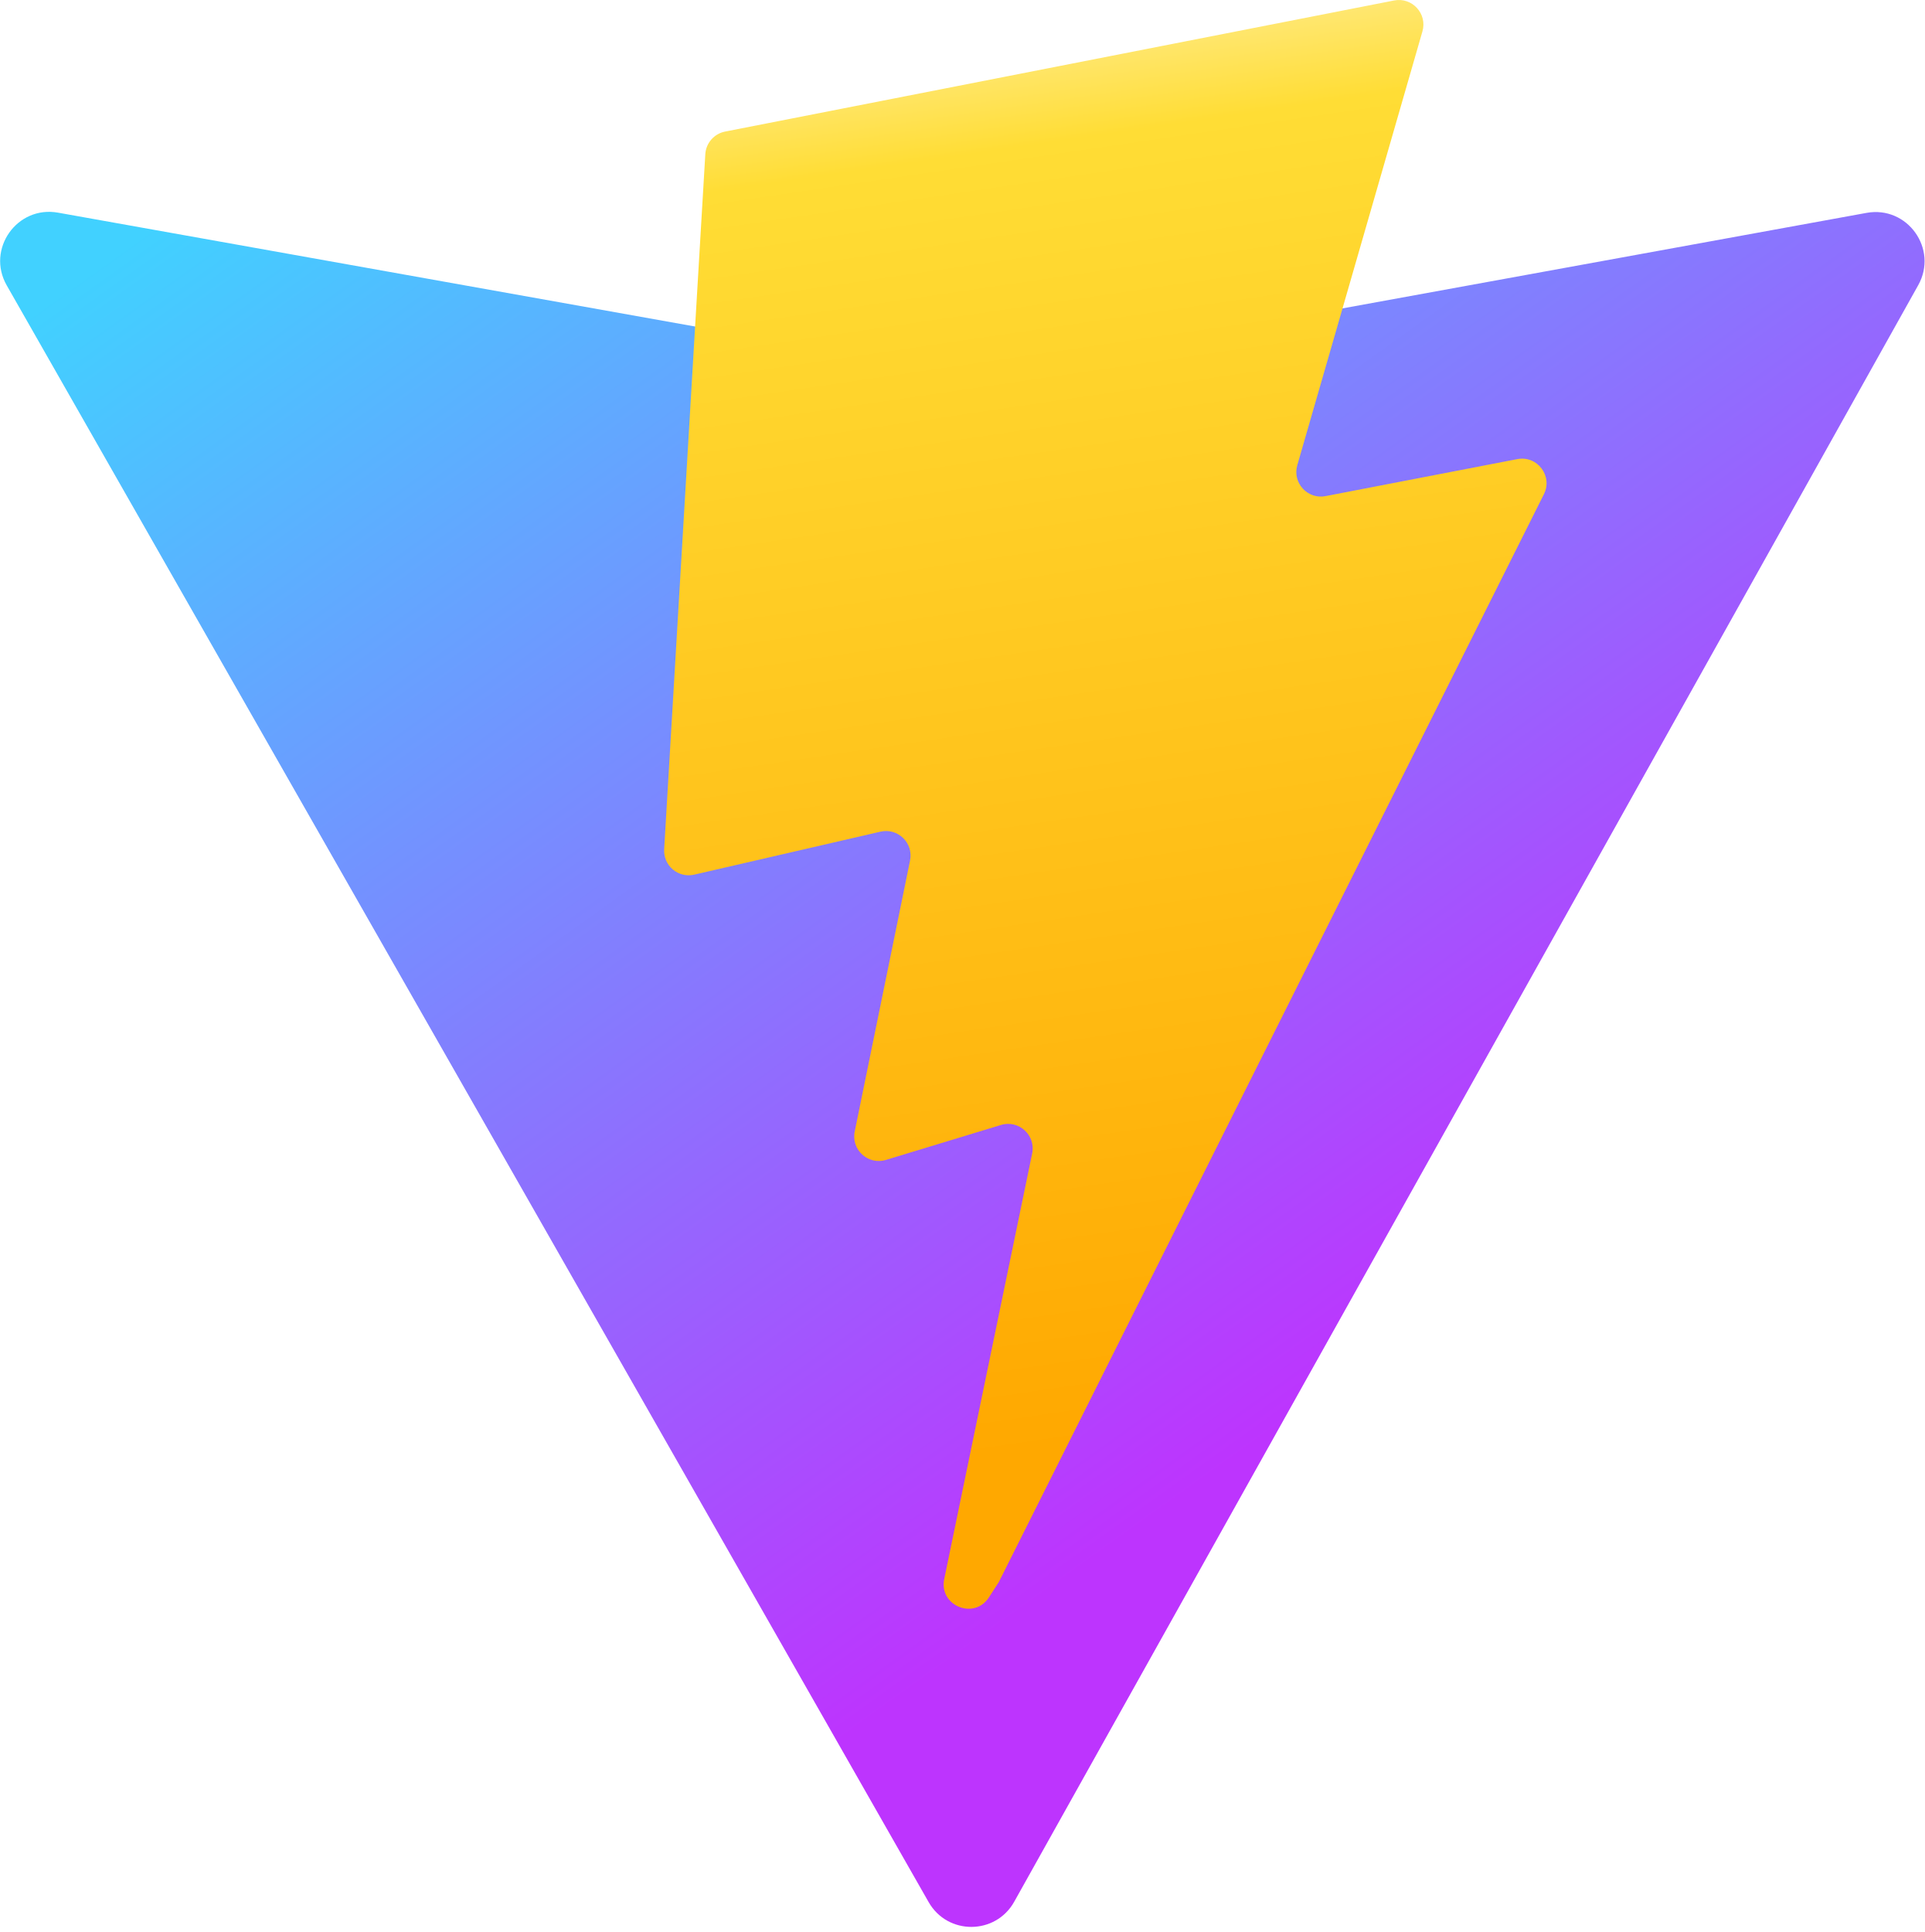
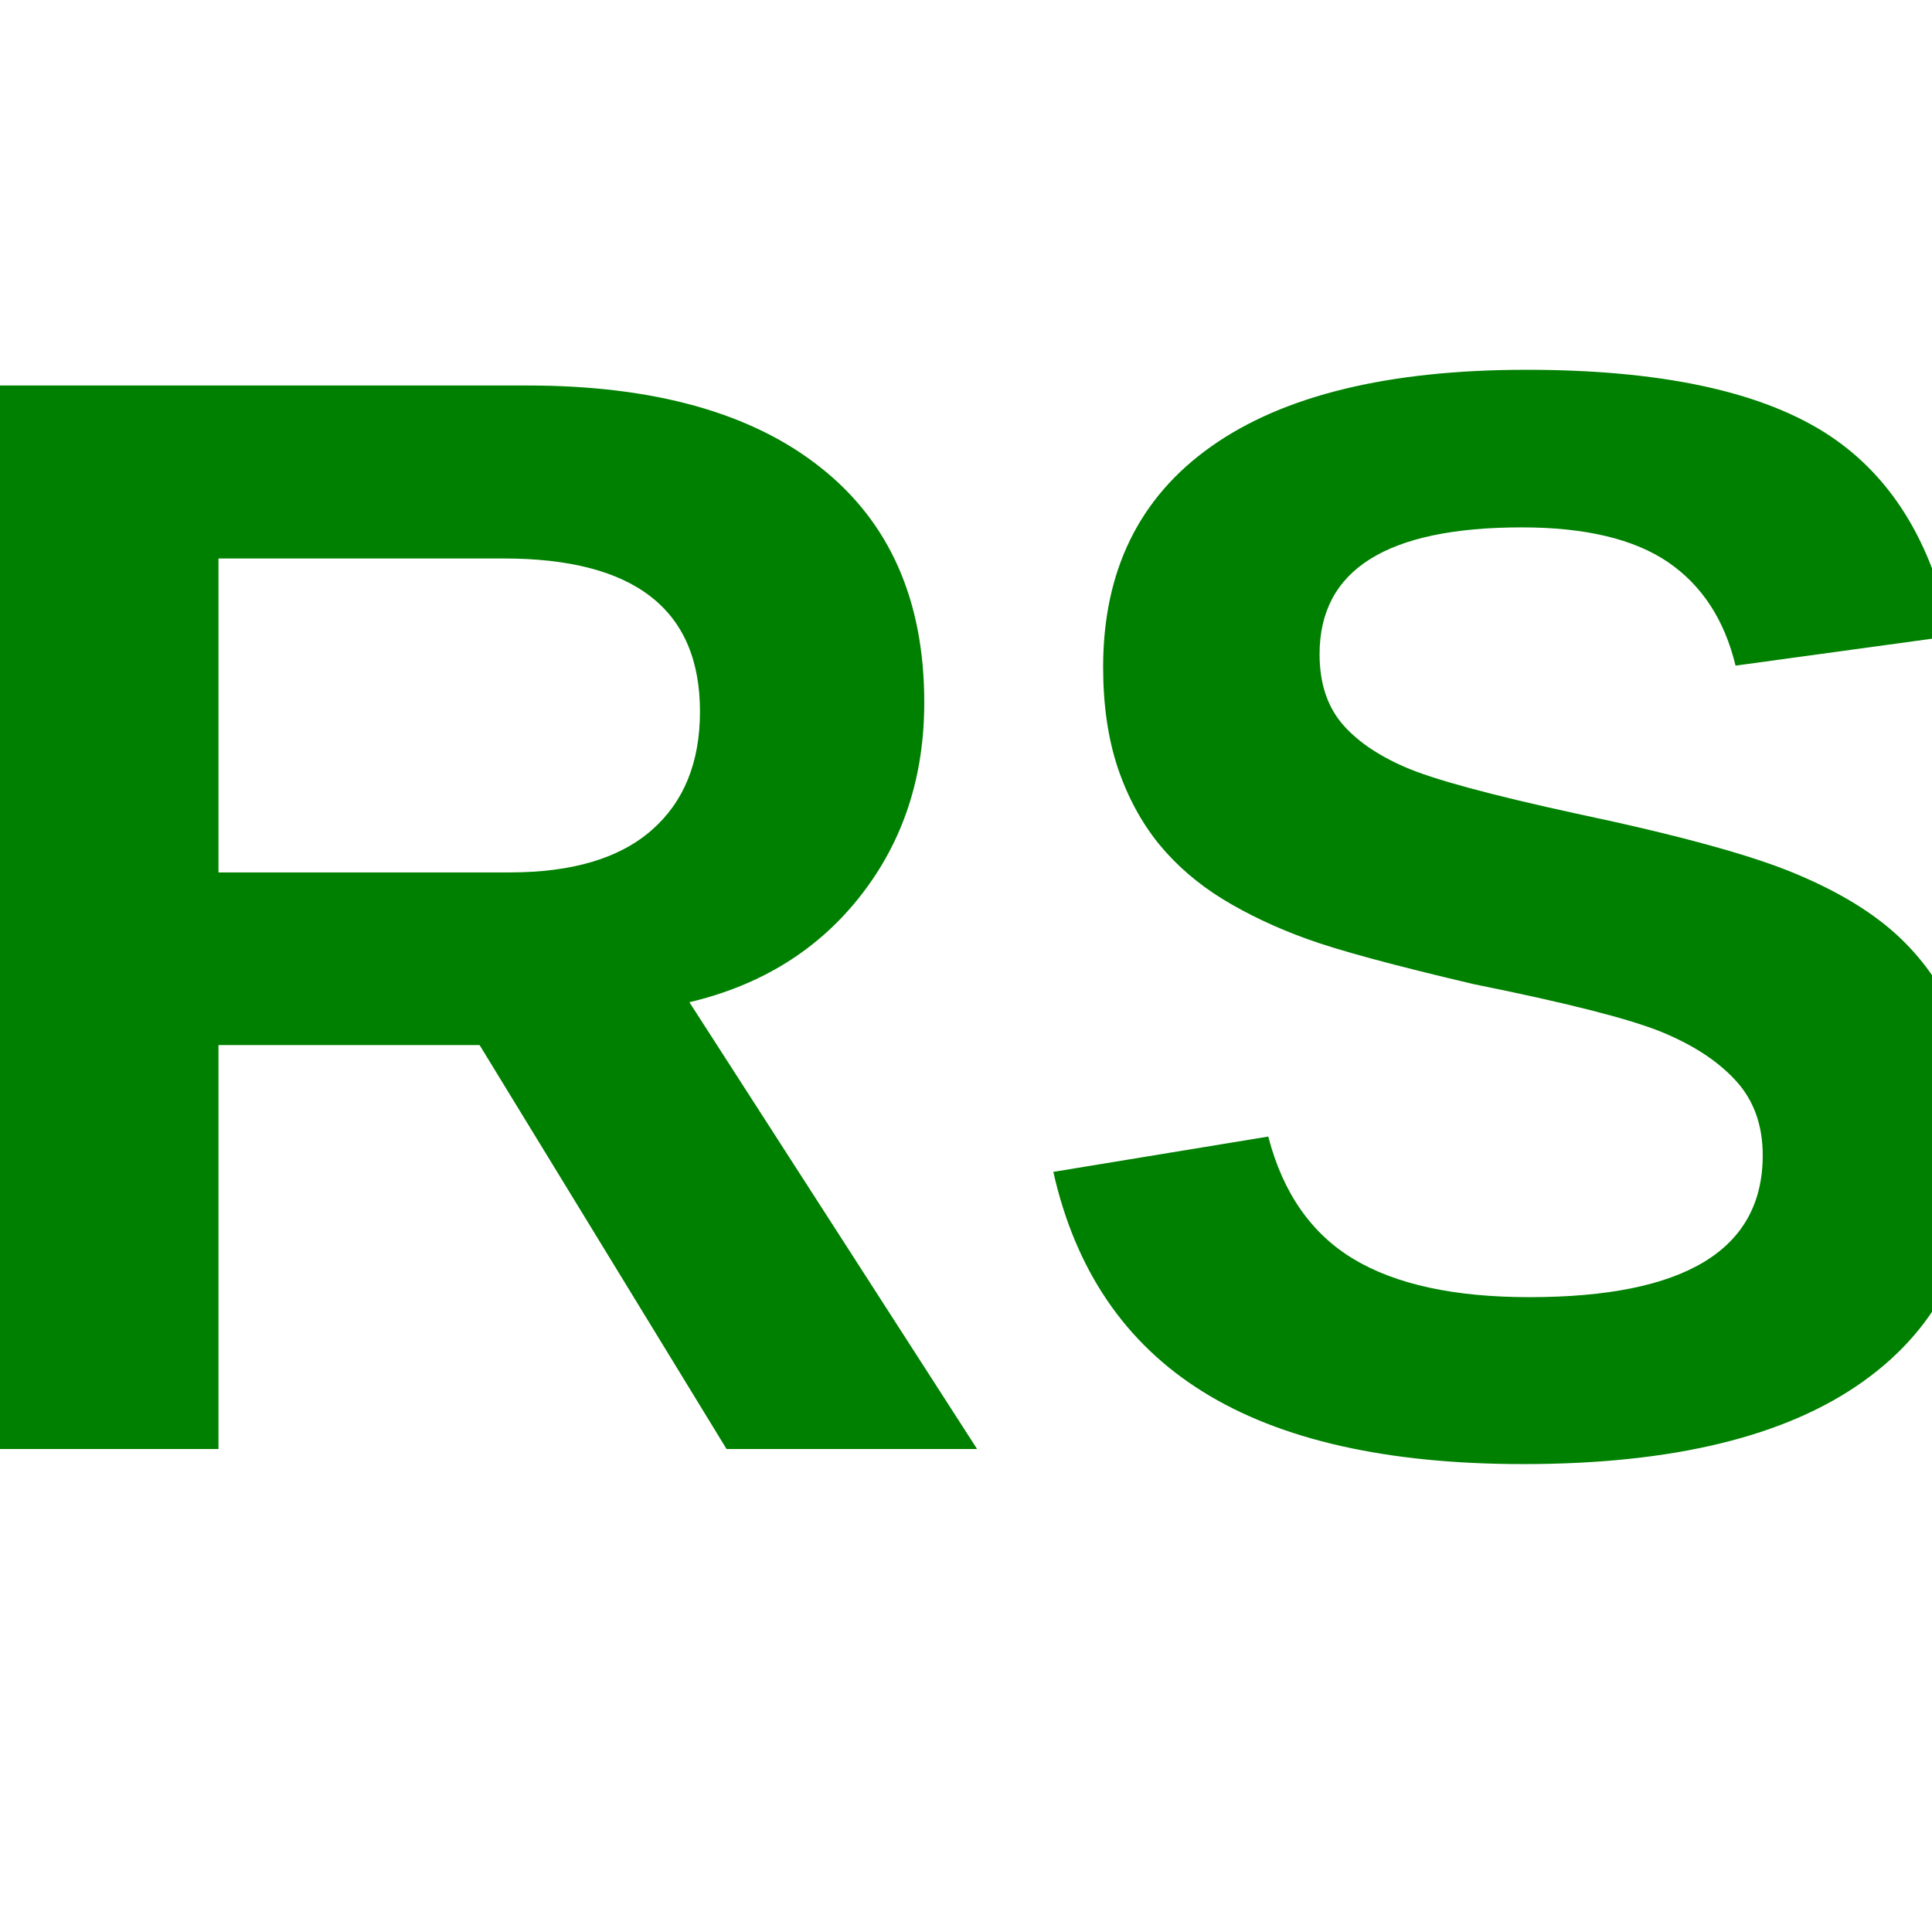
- <svg xmlns="http://www.w3.org/2000/svg" aria-hidden="true" role="img" class="iconify iconify--logos" width="31.88" height="32" preserveAspectRatio="xMidYMid meet" viewBox="0 0 256 257">
-   <defs>
-     <linearGradient id="IconifyId1813088fe1fbc01fb466" x1="-.828%" x2="57.636%" y1="7.652%" y2="78.411%">
-       <stop offset="0%" stop-color="#41D1FF" />
-       <stop offset="100%" stop-color="#BD34FE" />
-     </linearGradient>
-     <linearGradient id="IconifyId1813088fe1fbc01fb467" x1="43.376%" x2="50.316%" y1="2.242%" y2="89.03%">
-       <stop offset="0%" stop-color="#FFEA83" />
-       <stop offset="8.333%" stop-color="#FFDD35" />
-       <stop offset="100%" stop-color="#FFA800" />
-     </linearGradient>
-   </defs>
-   <path fill="url(#IconifyId1813088fe1fbc01fb466)" d="M255.153 37.938L134.897 252.976c-2.483 4.44-8.862 4.466-11.382.048L.875 37.958c-2.746-4.814 1.371-10.646 6.827-9.67l120.385 21.517a6.537 6.537 0 0 0 2.322-.004l117.867-21.483c5.438-.991 9.574 4.796 6.877 9.62Z" />
-   <path fill="url(#IconifyId1813088fe1fbc01fb467)" d="M185.432.063L96.44 17.501a3.268 3.268 0 0 0-2.634 3.014l-5.474 92.456a3.268 3.268 0 0 0 3.997 3.378l24.777-5.718c2.318-.535 4.413 1.507 3.936 3.838l-7.361 36.047c-.495 2.426 1.782 4.5 4.151 3.78l15.304-4.649c2.372-.72 4.652 1.36 4.15 3.788l-11.698 56.621c-.732 3.542 3.979 5.473 5.943 2.437l1.313-2.028l72.516-144.72c1.215-2.423-.88-5.186-3.54-4.672l-25.505 4.922c-2.396.462-4.435-1.77-3.759-4.114l16.646-57.705c.677-2.35-1.37-4.583-3.769-4.113Z" />
+ <svg xmlns="http://www.w3.org/2000/svg" viewBox="0 0 100 100" width="100" height="100">
+   <text x="50" y="75" font-size="80" font-family="Arial, sans-serif" font-weight="bold" fill="green" text-anchor="middle">
+         RS
+     </text>
</svg>
